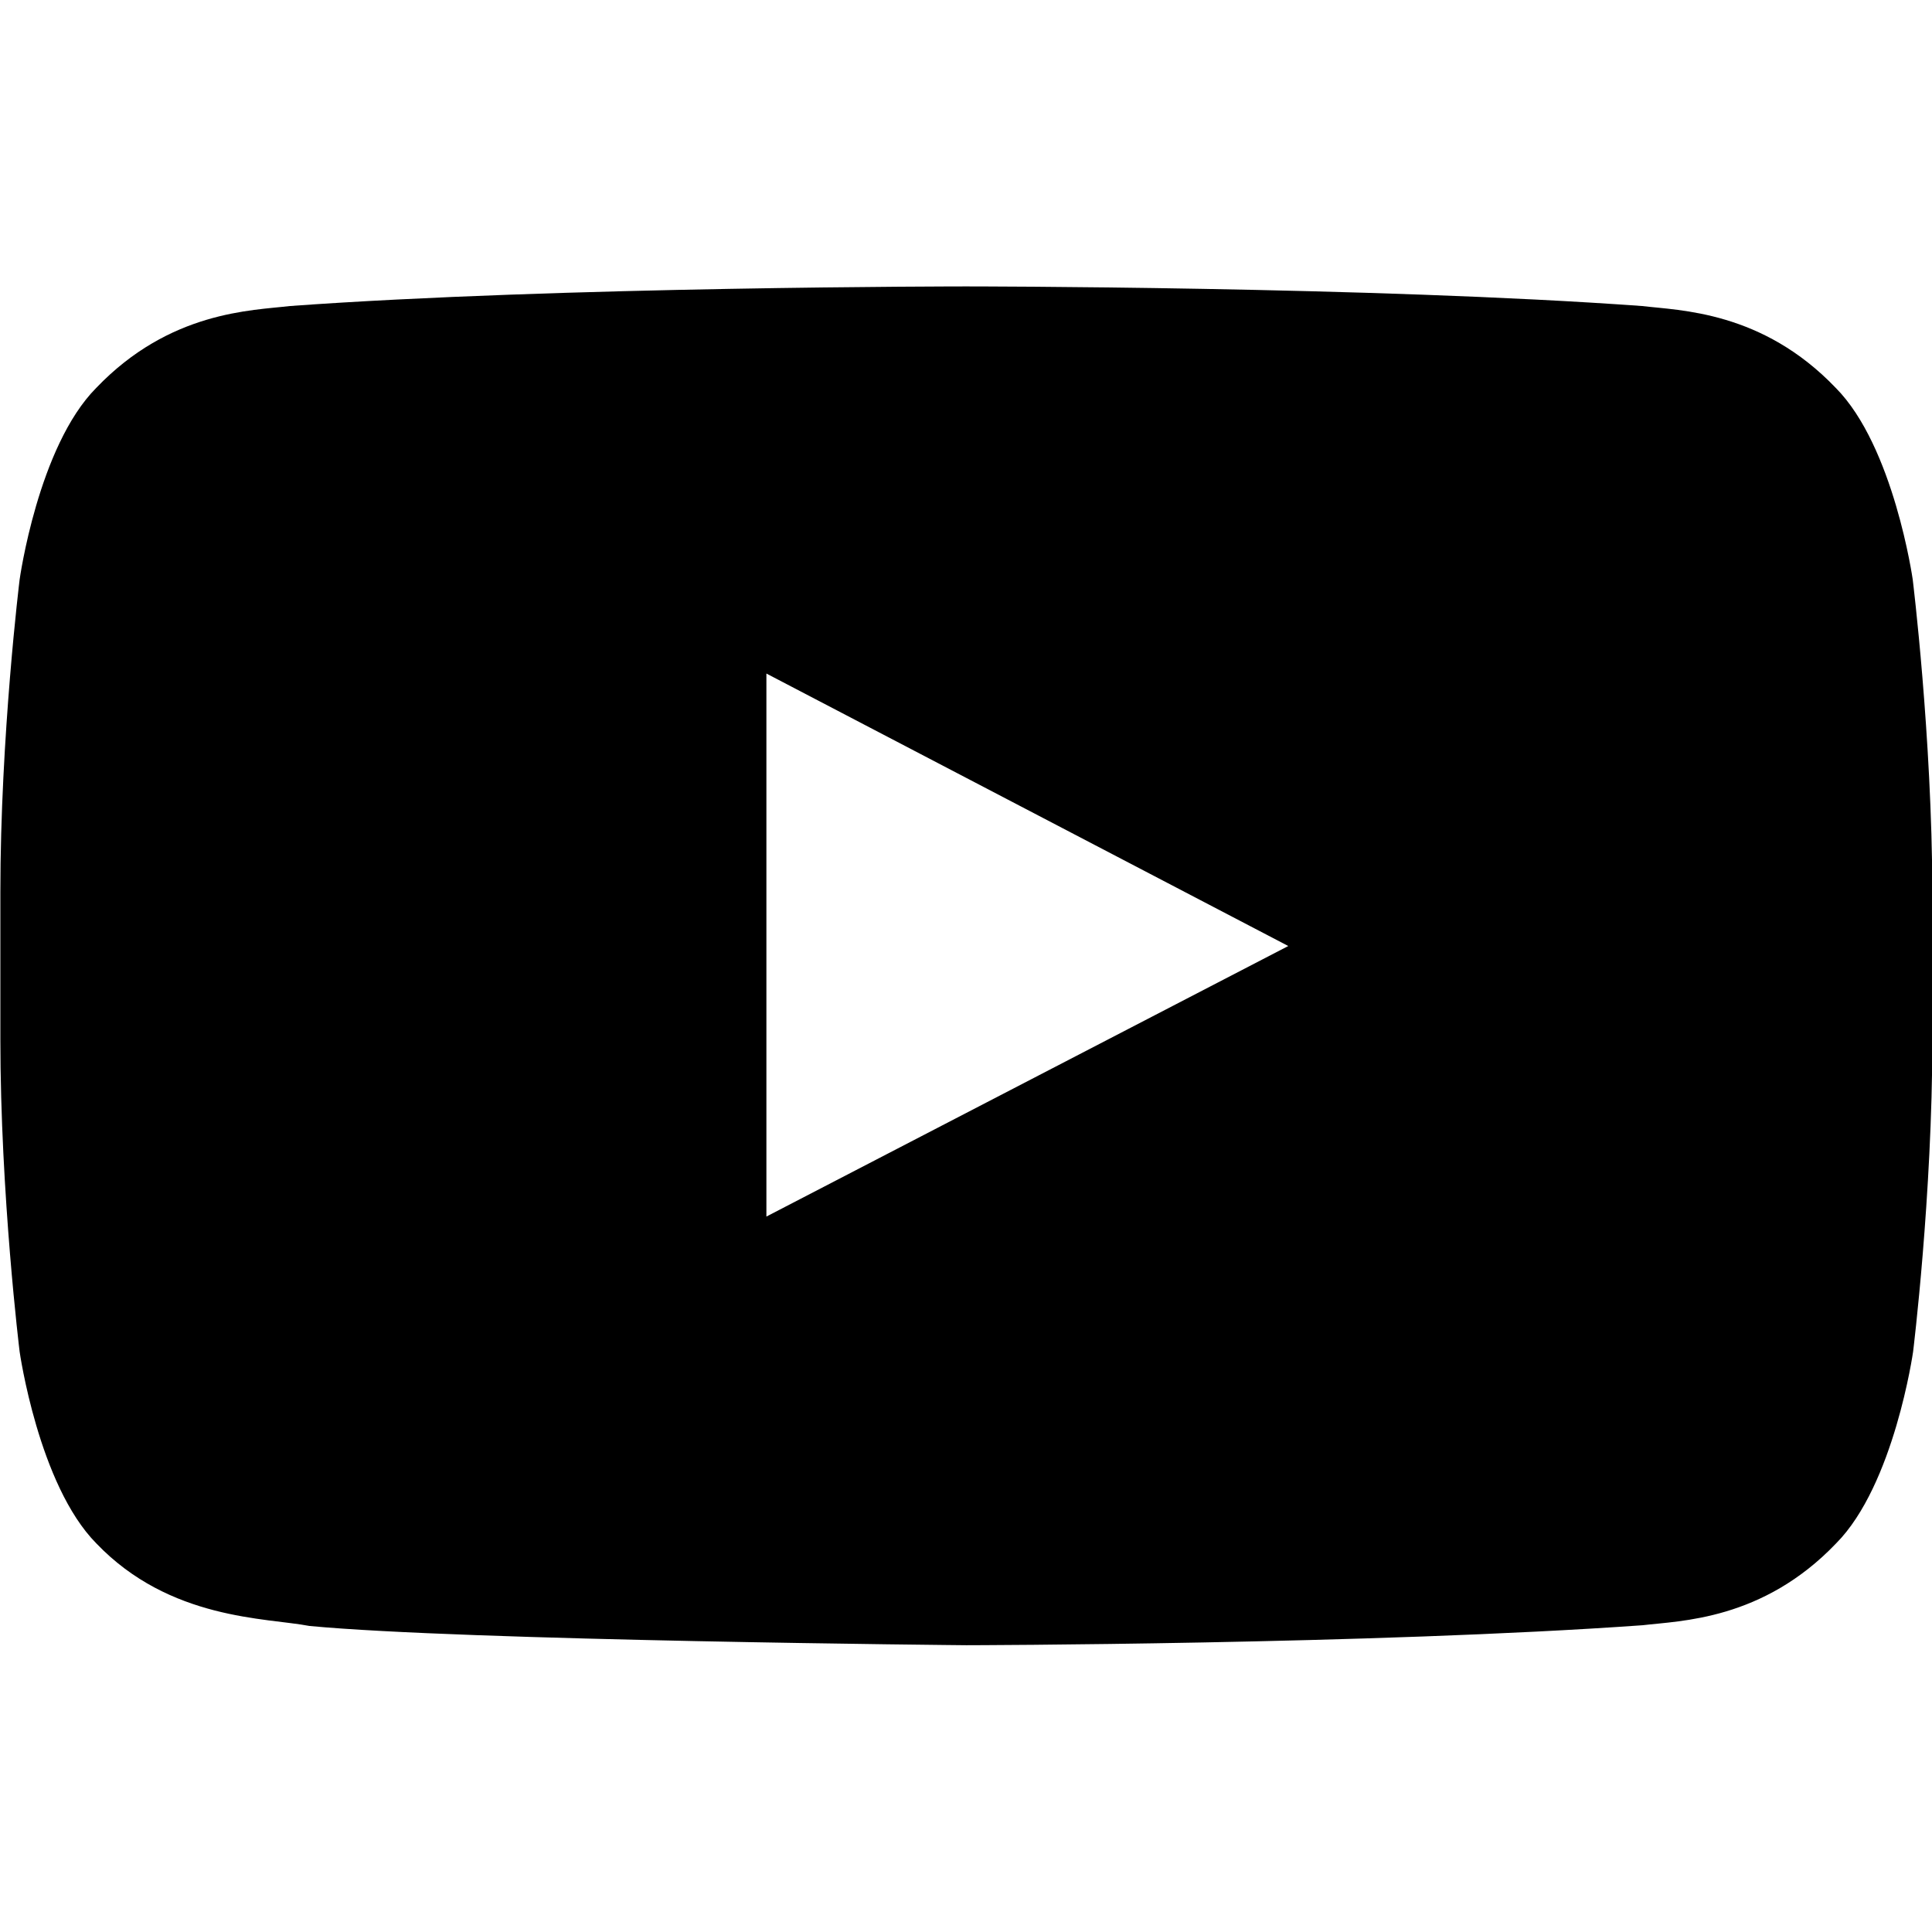
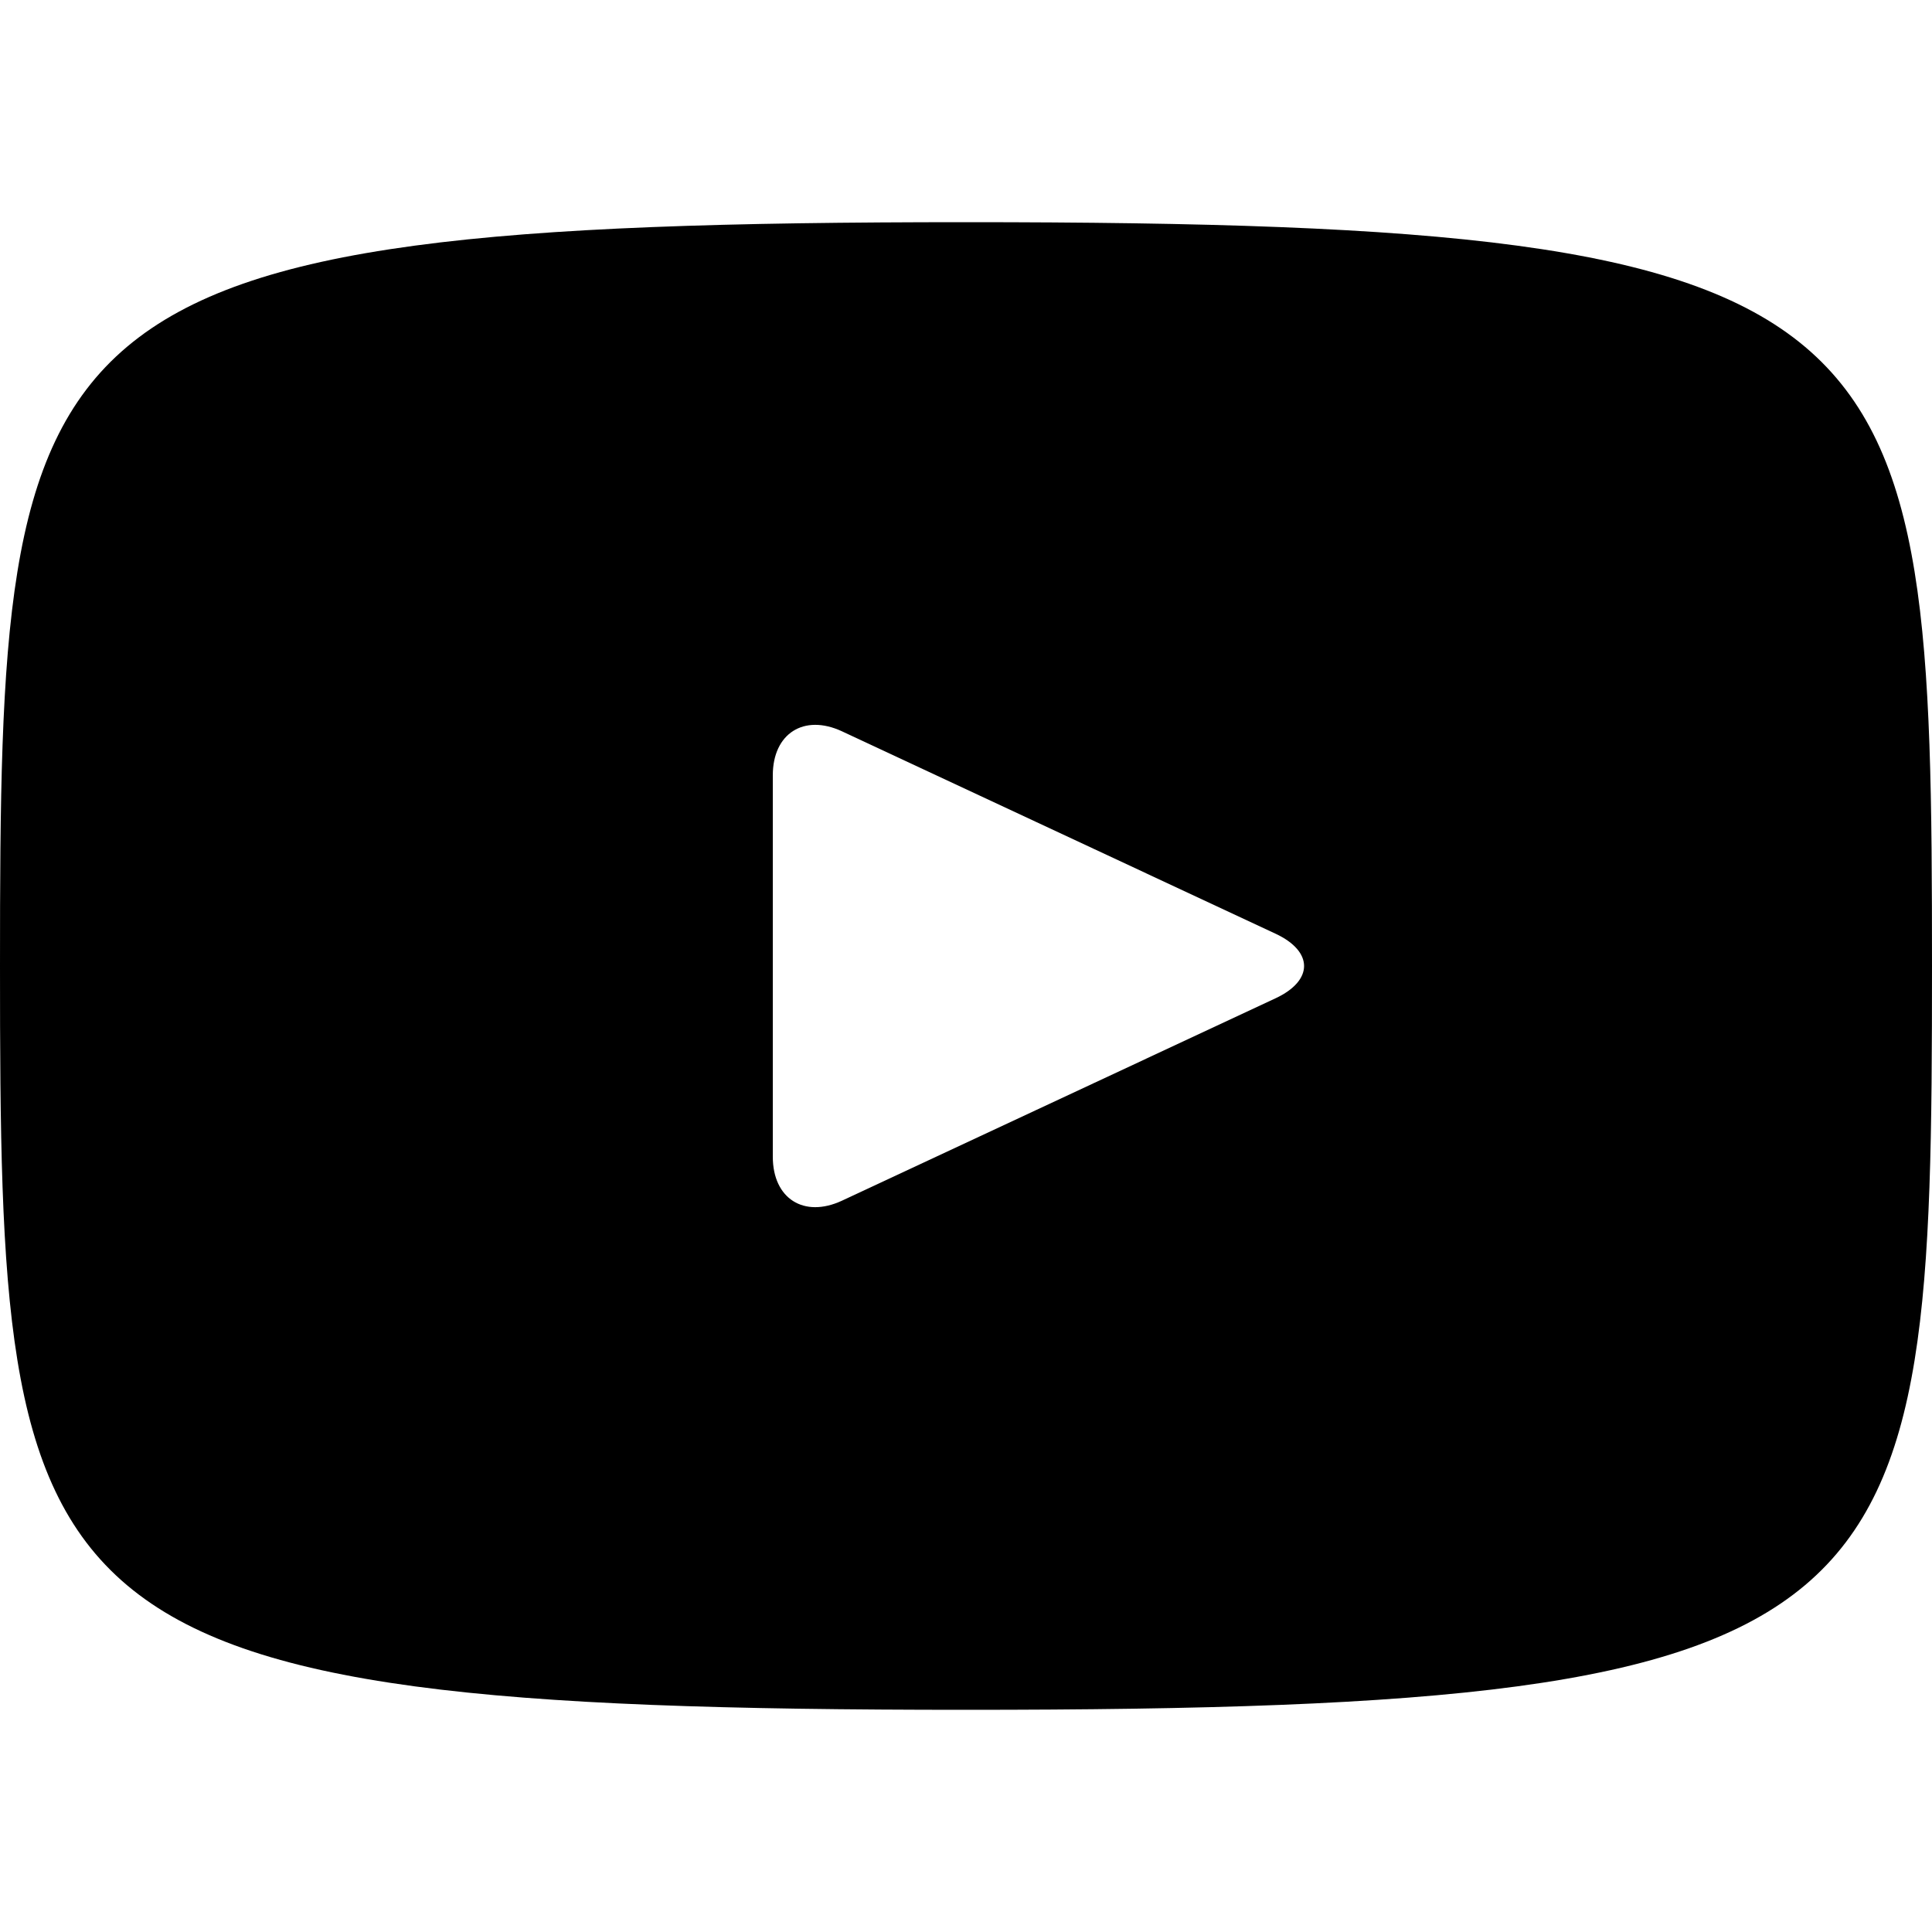
- <svg xmlns="http://www.w3.org/2000/svg" version="1.1" width="32" height="32" viewBox="0 0 32 32">
-   <path d="M31.681 9.6c0 0-0.313-2.206-1.275-3.175-1.219-1.275-2.581-1.281-3.206-1.356-4.475-0.325-11.194-0.325-11.194-0.325h-0.012c0 0-6.719 0-11.194 0.325-0.625 0.075-1.987 0.081-3.206 1.356-0.963 0.969-1.269 3.175-1.269 3.175s-0.319 2.588-0.319 5.181v2.425c0 2.587 0.319 5.181 0.319 5.181s0.313 2.206 1.269 3.175c1.219 1.275 2.819 1.231 3.531 1.369 2.563 0.244 10.881 0.319 10.881 0.319s6.725-0.012 11.2-0.331c0.625-0.075 1.988-0.081 3.206-1.356 0.962-0.969 1.275-3.175 1.275-3.175s0.319-2.587 0.319-5.181v-2.425c-0.006-2.588-0.325-5.181-0.325-5.181zM12.694 20.15v-8.994l8.644 4.513-8.644 4.481z" />
+ <svg xmlns="http://www.w3.org/2000/svg" version="1.1" width="20" height="20" viewBox="0 0 20 20">
+   <path d="M10 2.3c-9.828 0-10 0.874-10 7.7s0.172 7.7 10 7.7 10-0.874 10-7.7-0.172-7.7-10-7.7zM13.205 10.334l-4.49 2.096c-0.393 0.182-0.715-0.022-0.715-0.456v-3.948c0-0.433 0.322-0.638 0.715-0.456l4.49 2.096c0.393 0.184 0.393 0.484 0 0.668z" />
</svg>
